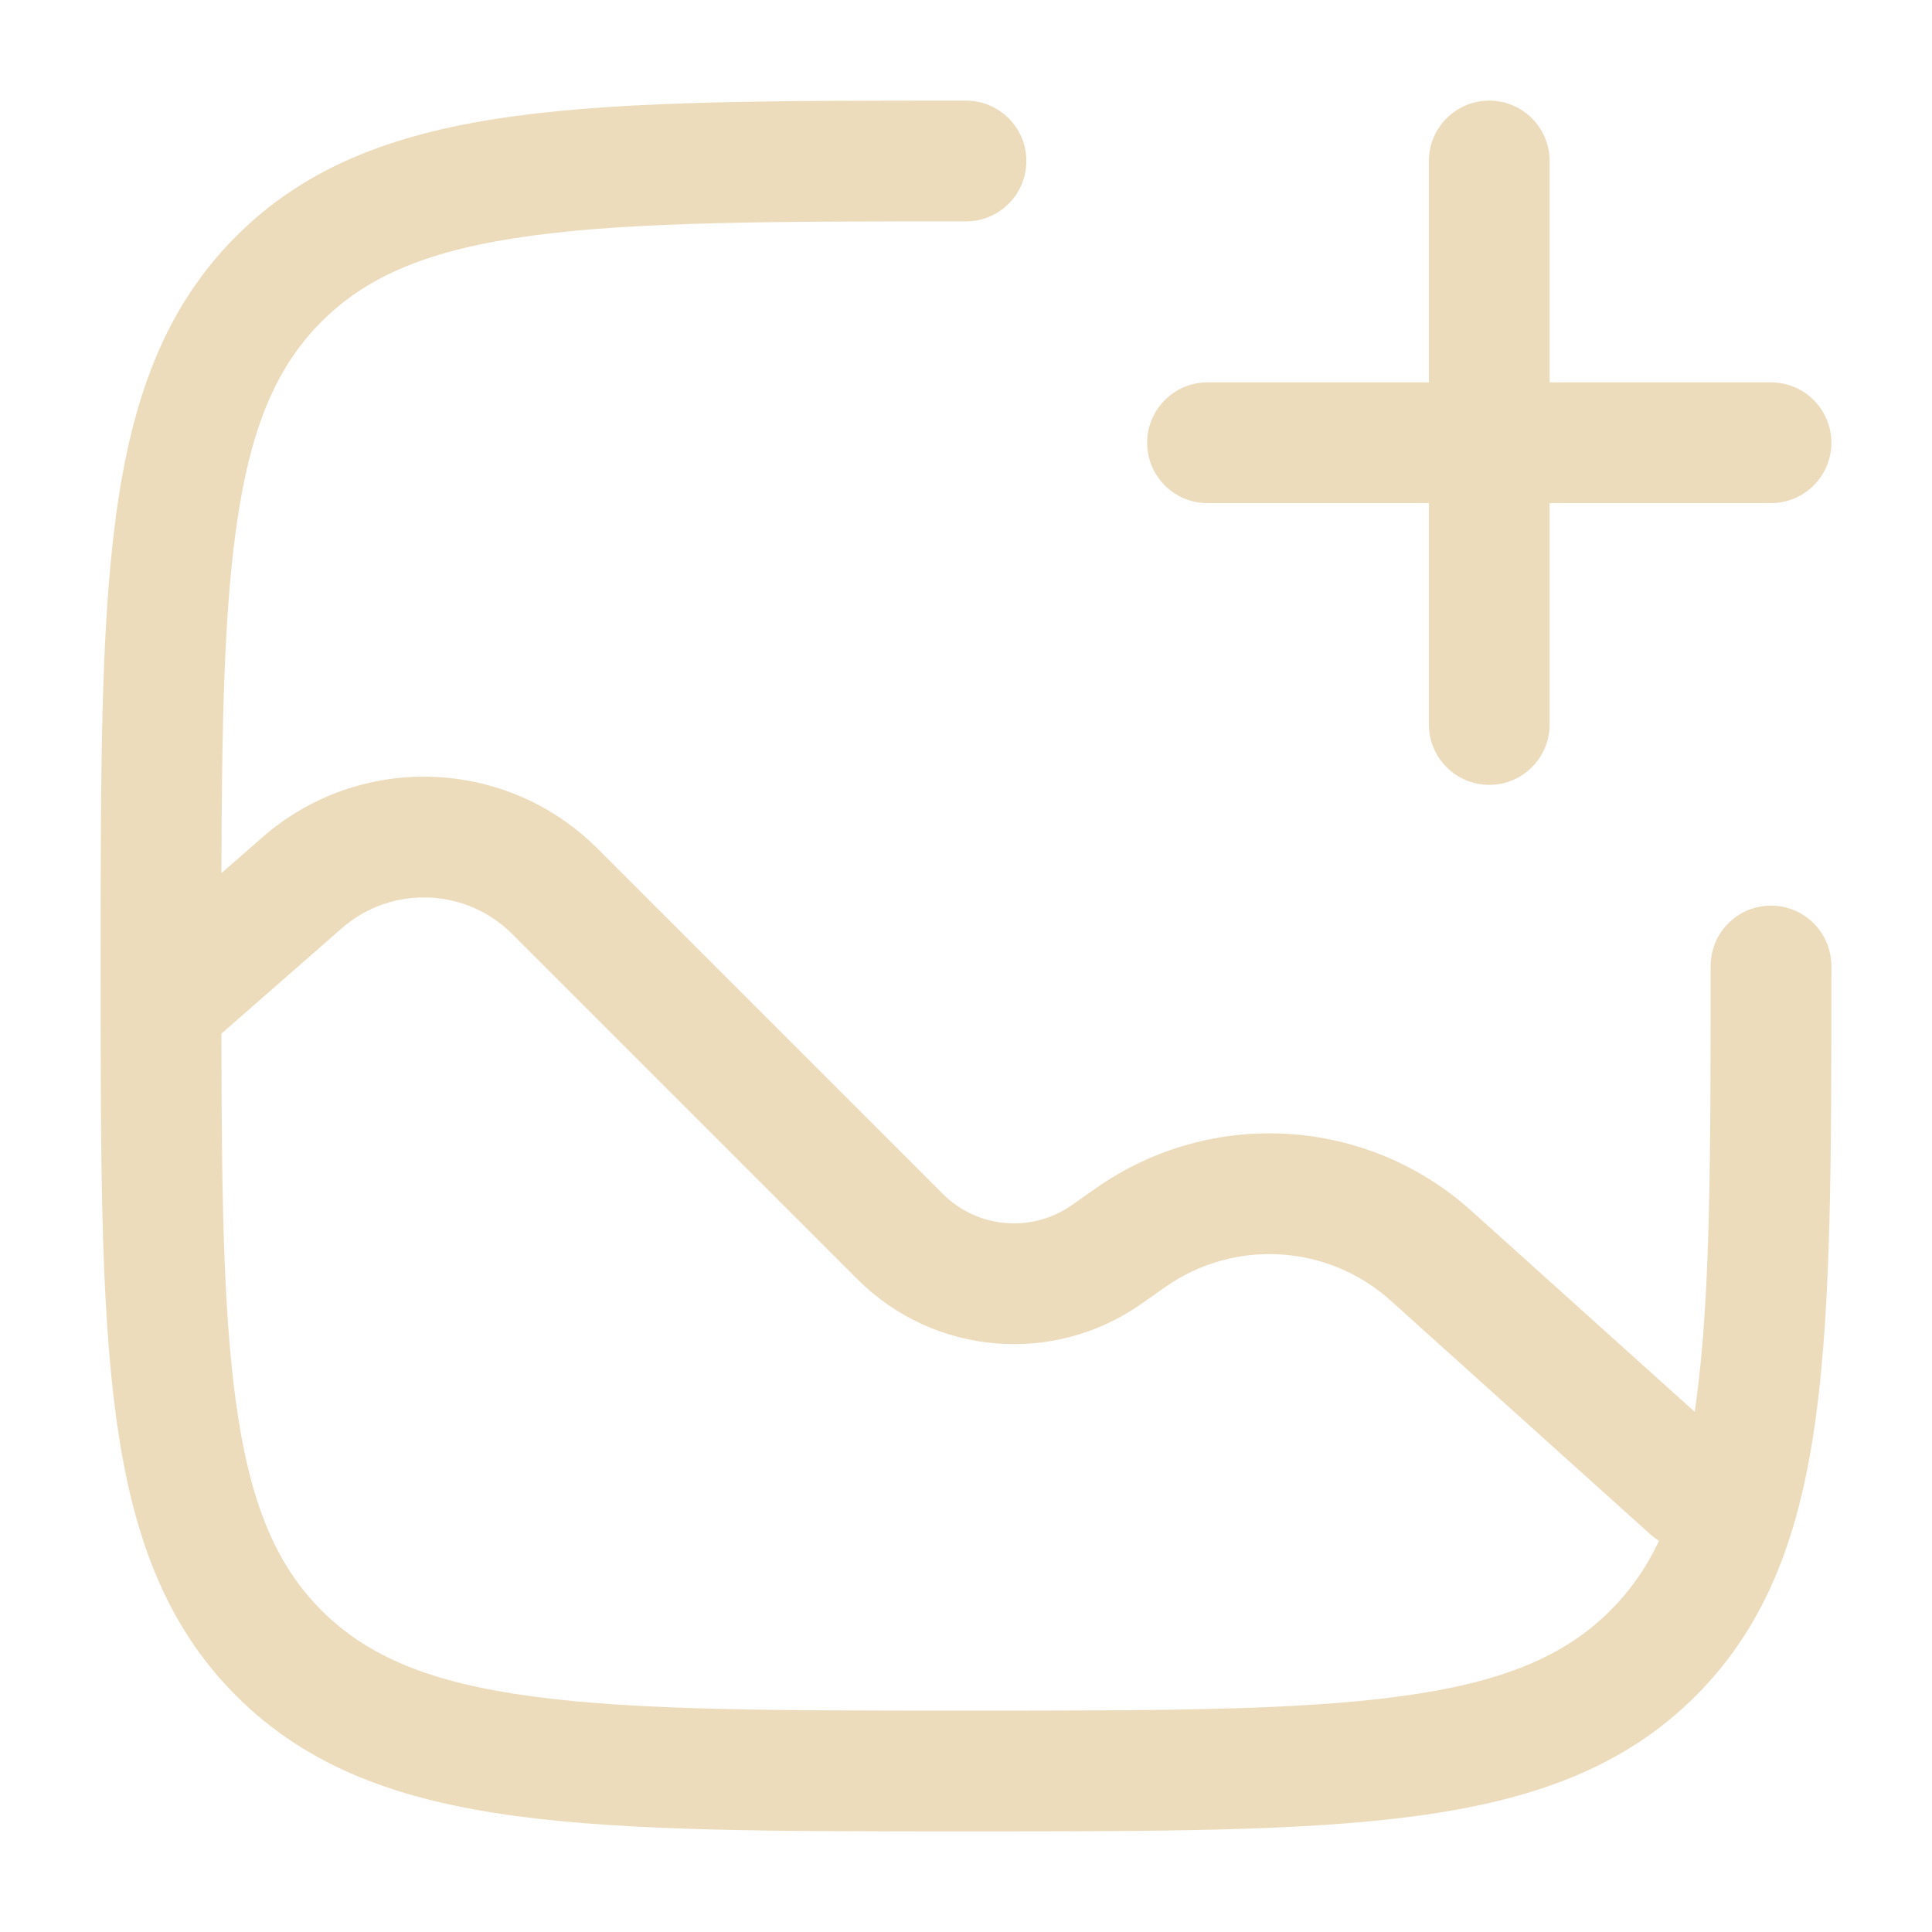
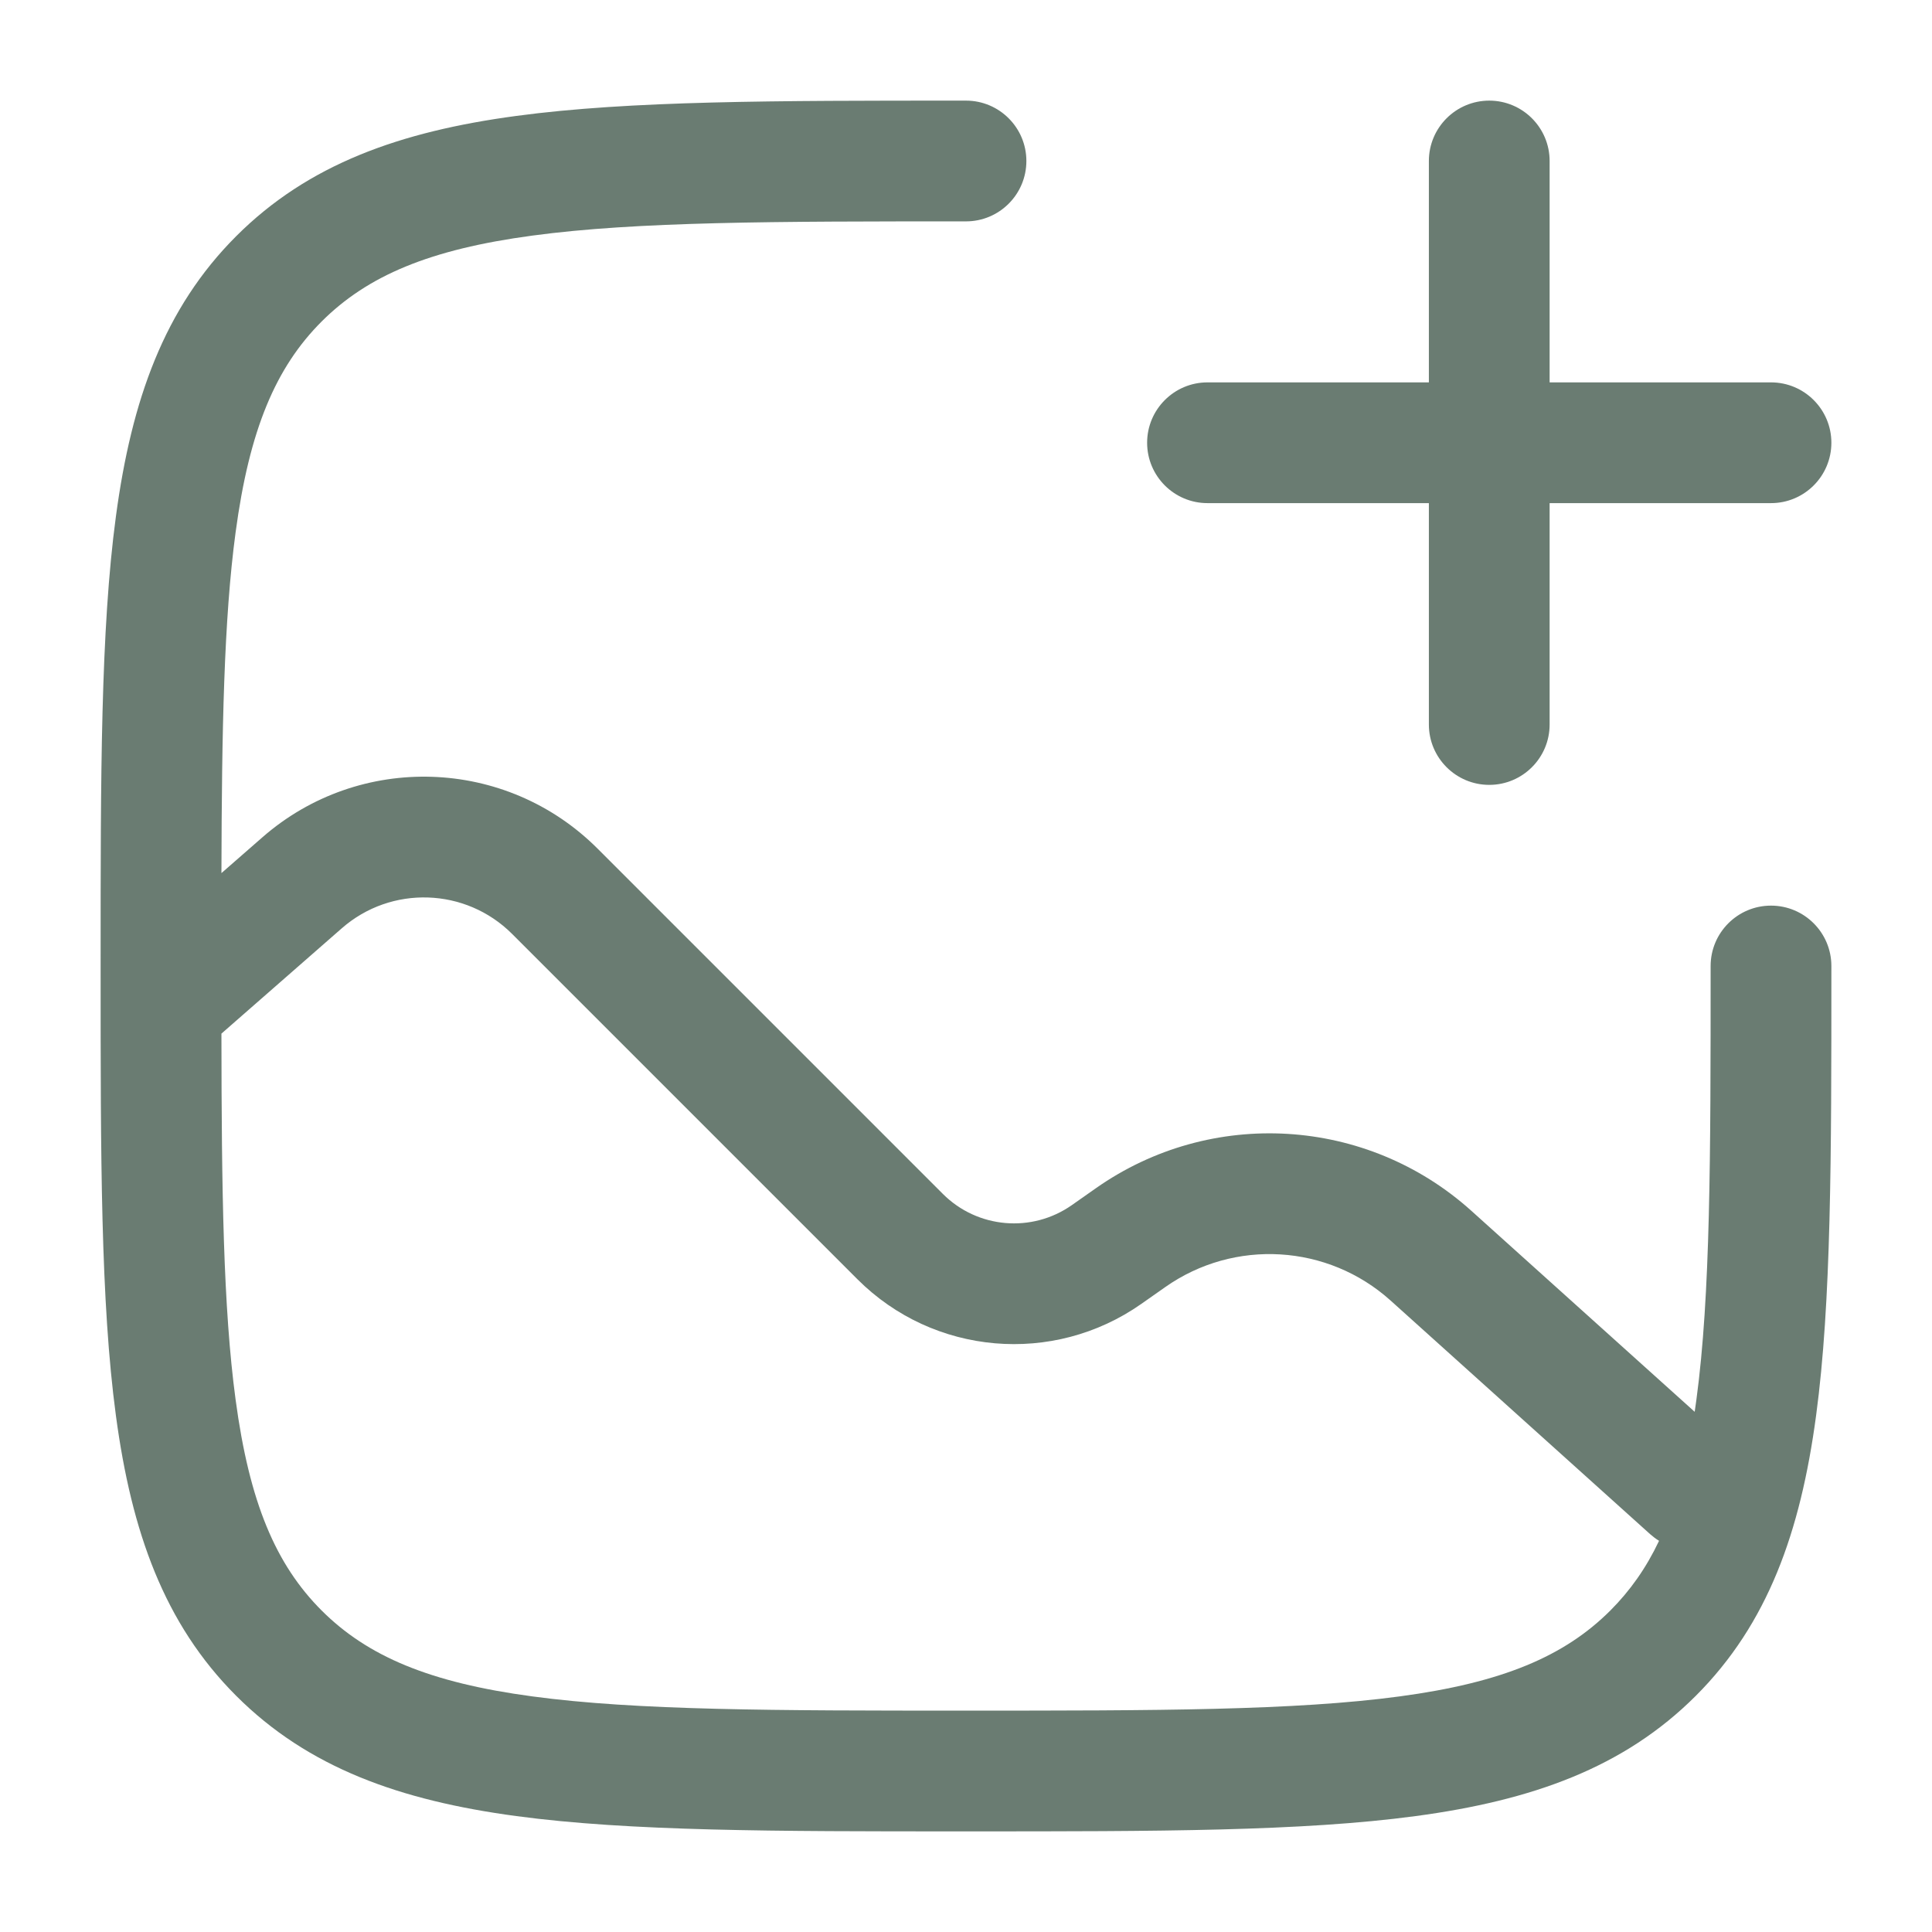
- <svg xmlns="http://www.w3.org/2000/svg" width="36" height="36" viewBox="0 0 36 36" fill="#EDDCBC">
-   <path fill-rule="evenodd" clip-rule="evenodd" d="M27.75 1.875C28.371 1.875 28.875 2.379 28.875 3V7.125H33C33.621 7.125 34.125 7.629 34.125 8.25C34.125 8.871 33.621 9.375 33 9.375H28.875V13.5C28.875 14.121 28.371 14.625 27.75 14.625C27.129 14.625 26.625 14.121 26.625 13.5V9.375H22.5C21.879 9.375 21.375 8.871 21.375 8.25C21.375 7.629 21.879 7.125 22.5 7.125H26.625V3C26.625 2.379 27.129 1.875 27.75 1.875Z" fill="#EDDCBC" />
-   <path fill-rule="evenodd" clip-rule="evenodd" d="M18 1.875L17.914 1.875C14.451 1.875 11.738 1.875 9.621 2.16C7.453 2.451 5.743 3.059 4.401 4.401C3.059 5.743 2.451 7.453 2.16 9.621C1.875 11.738 1.875 14.451 1.875 17.914V18.086C1.875 21.549 1.875 24.262 2.16 26.379C2.451 28.547 3.059 30.257 4.401 31.599C5.743 32.941 7.453 33.549 9.621 33.84C11.738 34.125 14.451 34.125 17.914 34.125H18.086C21.549 34.125 24.262 34.125 26.379 33.84C28.547 33.549 30.257 32.941 31.599 31.599C32.941 30.257 33.549 28.547 33.84 26.379C34.125 24.262 34.125 21.549 34.125 18.086V18C34.125 17.379 33.621 16.875 33 16.875C32.379 16.875 31.875 17.379 31.875 18C31.875 21.567 31.873 24.13 31.61 26.08C31.6 26.157 31.589 26.232 31.578 26.307L27.417 22.562C25.468 20.808 22.566 20.633 20.42 22.141L19.973 22.455C19.227 22.979 18.213 22.891 17.569 22.247L11.134 15.812C9.431 14.109 6.699 14.018 4.887 15.604L4.126 16.269C4.133 13.581 4.172 11.54 4.39 9.92C4.647 8.003 5.138 6.847 5.992 5.992C6.847 5.138 8.003 4.647 9.92 4.39C11.87 4.127 14.433 4.125 18 4.125C18.621 4.125 19.125 3.621 19.125 3C19.125 2.379 18.621 1.875 18 1.875ZM4.39 26.08C4.647 27.997 5.138 29.153 5.992 30.008C6.847 30.862 8.003 31.353 9.92 31.61C11.87 31.873 14.433 31.875 18 31.875C21.567 31.875 24.13 31.873 26.08 31.61C27.997 31.353 29.153 30.862 30.008 30.008C30.373 29.642 30.672 29.222 30.914 28.711C30.856 28.675 30.8 28.633 30.747 28.586L25.912 24.234C24.743 23.182 23.001 23.077 21.714 23.982L21.267 24.296C19.626 25.448 17.395 25.255 15.978 23.838L9.543 17.403C8.678 16.538 7.289 16.491 6.368 17.298L4.126 19.26C4.129 22.183 4.159 24.367 4.39 26.08Z" fill="#EDDCBC" />
+ <svg xmlns="http://www.w3.org/2000/svg" width="36" height="36" viewBox="0 0 36 36" fill="#6a7c72">
+   <path fill-rule="evenodd" clip-rule="evenodd" d="M27.75 1.875C28.371 1.875 28.875 2.379 28.875 3V7.125H33C33.621 7.125 34.125 7.629 34.125 8.25C34.125 8.871 33.621 9.375 33 9.375H28.875V13.5C28.875 14.121 28.371 14.625 27.75 14.625C27.129 14.625 26.625 14.121 26.625 13.5V9.375H22.5C21.879 9.375 21.375 8.871 21.375 8.25C21.375 7.629 21.879 7.125 22.5 7.125H26.625V3C26.625 2.379 27.129 1.875 27.75 1.875Z" fill="#6a7c72" />
+   <path fill-rule="evenodd" clip-rule="evenodd" d="M18 1.875L17.914 1.875C14.451 1.875 11.738 1.875 9.621 2.16C7.453 2.451 5.743 3.059 4.401 4.401C3.059 5.743 2.451 7.453 2.16 9.621C1.875 11.738 1.875 14.451 1.875 17.914V18.086C1.875 21.549 1.875 24.262 2.16 26.379C2.451 28.547 3.059 30.257 4.401 31.599C5.743 32.941 7.453 33.549 9.621 33.84C11.738 34.125 14.451 34.125 17.914 34.125H18.086C21.549 34.125 24.262 34.125 26.379 33.84C28.547 33.549 30.257 32.941 31.599 31.599C32.941 30.257 33.549 28.547 33.84 26.379C34.125 24.262 34.125 21.549 34.125 18.086V18C34.125 17.379 33.621 16.875 33 16.875C32.379 16.875 31.875 17.379 31.875 18C31.875 21.567 31.873 24.13 31.61 26.08C31.6 26.157 31.589 26.232 31.578 26.307L27.417 22.562C25.468 20.808 22.566 20.633 20.42 22.141L19.973 22.455C19.227 22.979 18.213 22.891 17.569 22.247L11.134 15.812C9.431 14.109 6.699 14.018 4.887 15.604L4.126 16.269C4.133 13.581 4.172 11.54 4.39 9.92C4.647 8.003 5.138 6.847 5.992 5.992C6.847 5.138 8.003 4.647 9.92 4.39C11.87 4.127 14.433 4.125 18 4.125C18.621 4.125 19.125 3.621 19.125 3C19.125 2.379 18.621 1.875 18 1.875ZM4.39 26.08C4.647 27.997 5.138 29.153 5.992 30.008C6.847 30.862 8.003 31.353 9.92 31.61C11.87 31.873 14.433 31.875 18 31.875C21.567 31.875 24.13 31.873 26.08 31.61C27.997 31.353 29.153 30.862 30.008 30.008C30.373 29.642 30.672 29.222 30.914 28.711C30.856 28.675 30.8 28.633 30.747 28.586L25.912 24.234C24.743 23.182 23.001 23.077 21.714 23.982L21.267 24.296C19.626 25.448 17.395 25.255 15.978 23.838L9.543 17.403C8.678 16.538 7.289 16.491 6.368 17.298L4.126 19.26C4.129 22.183 4.159 24.367 4.39 26.08Z" fill="#6a7c72" />
</svg>
